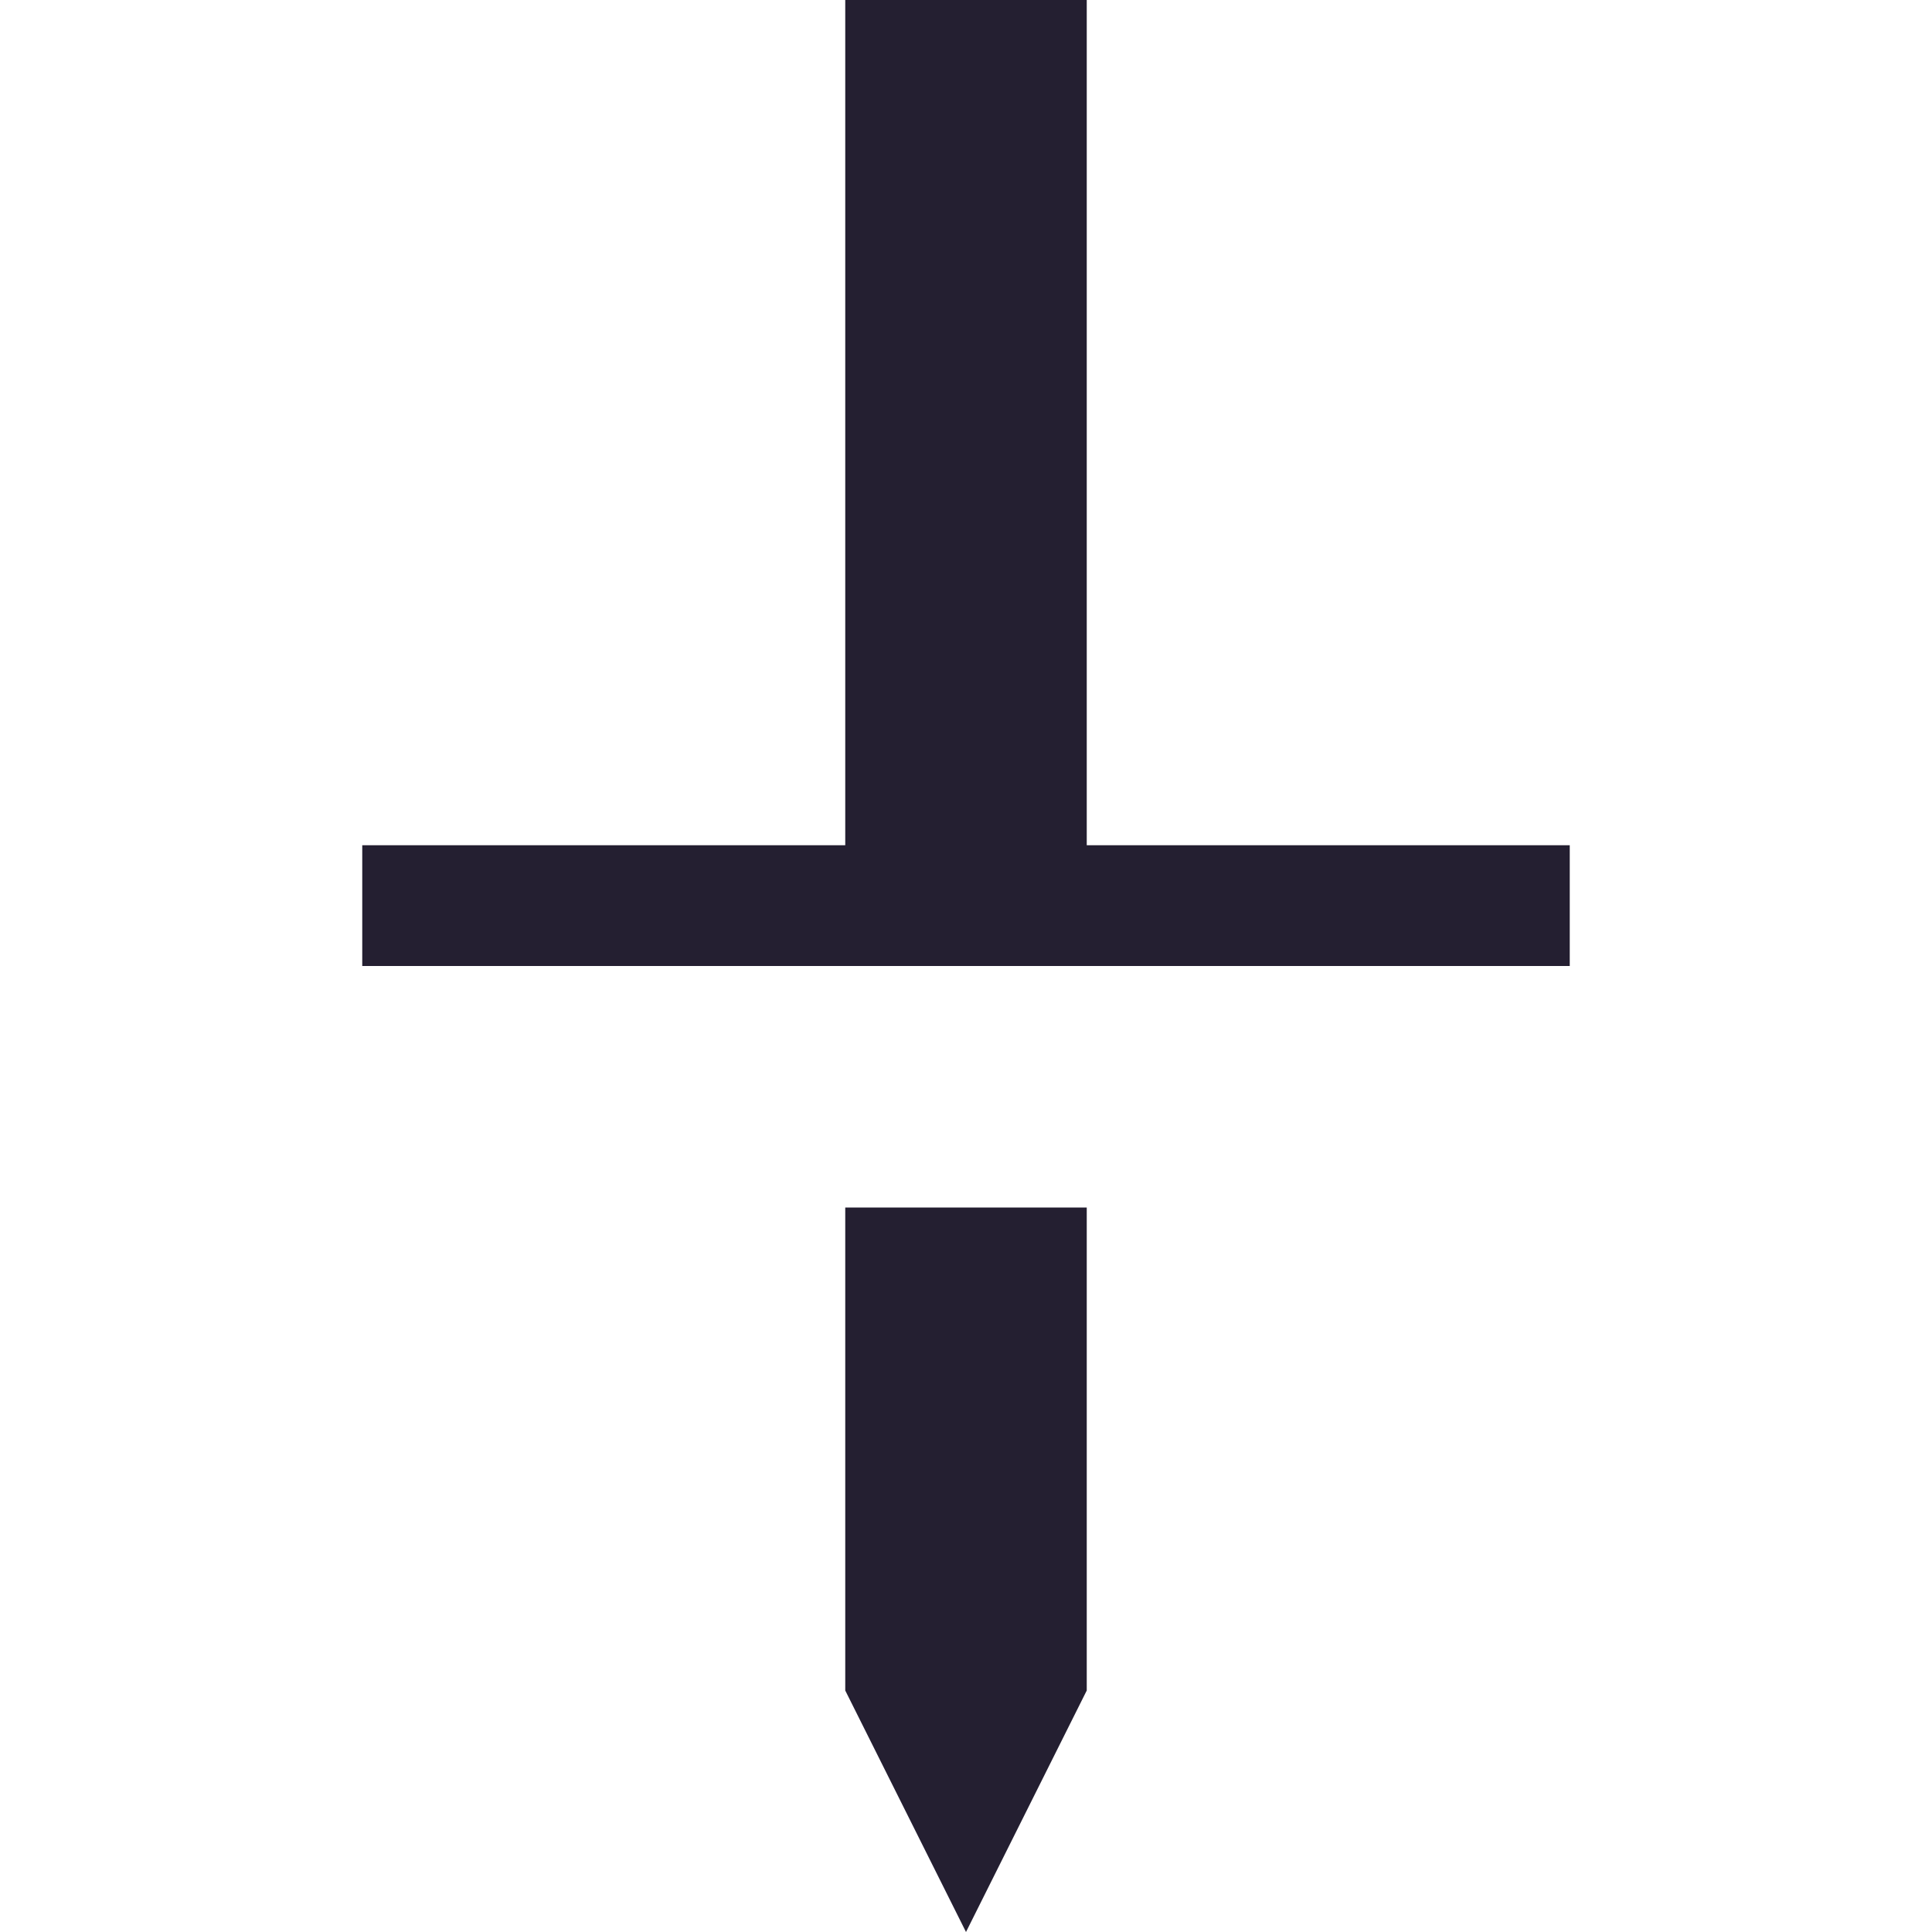
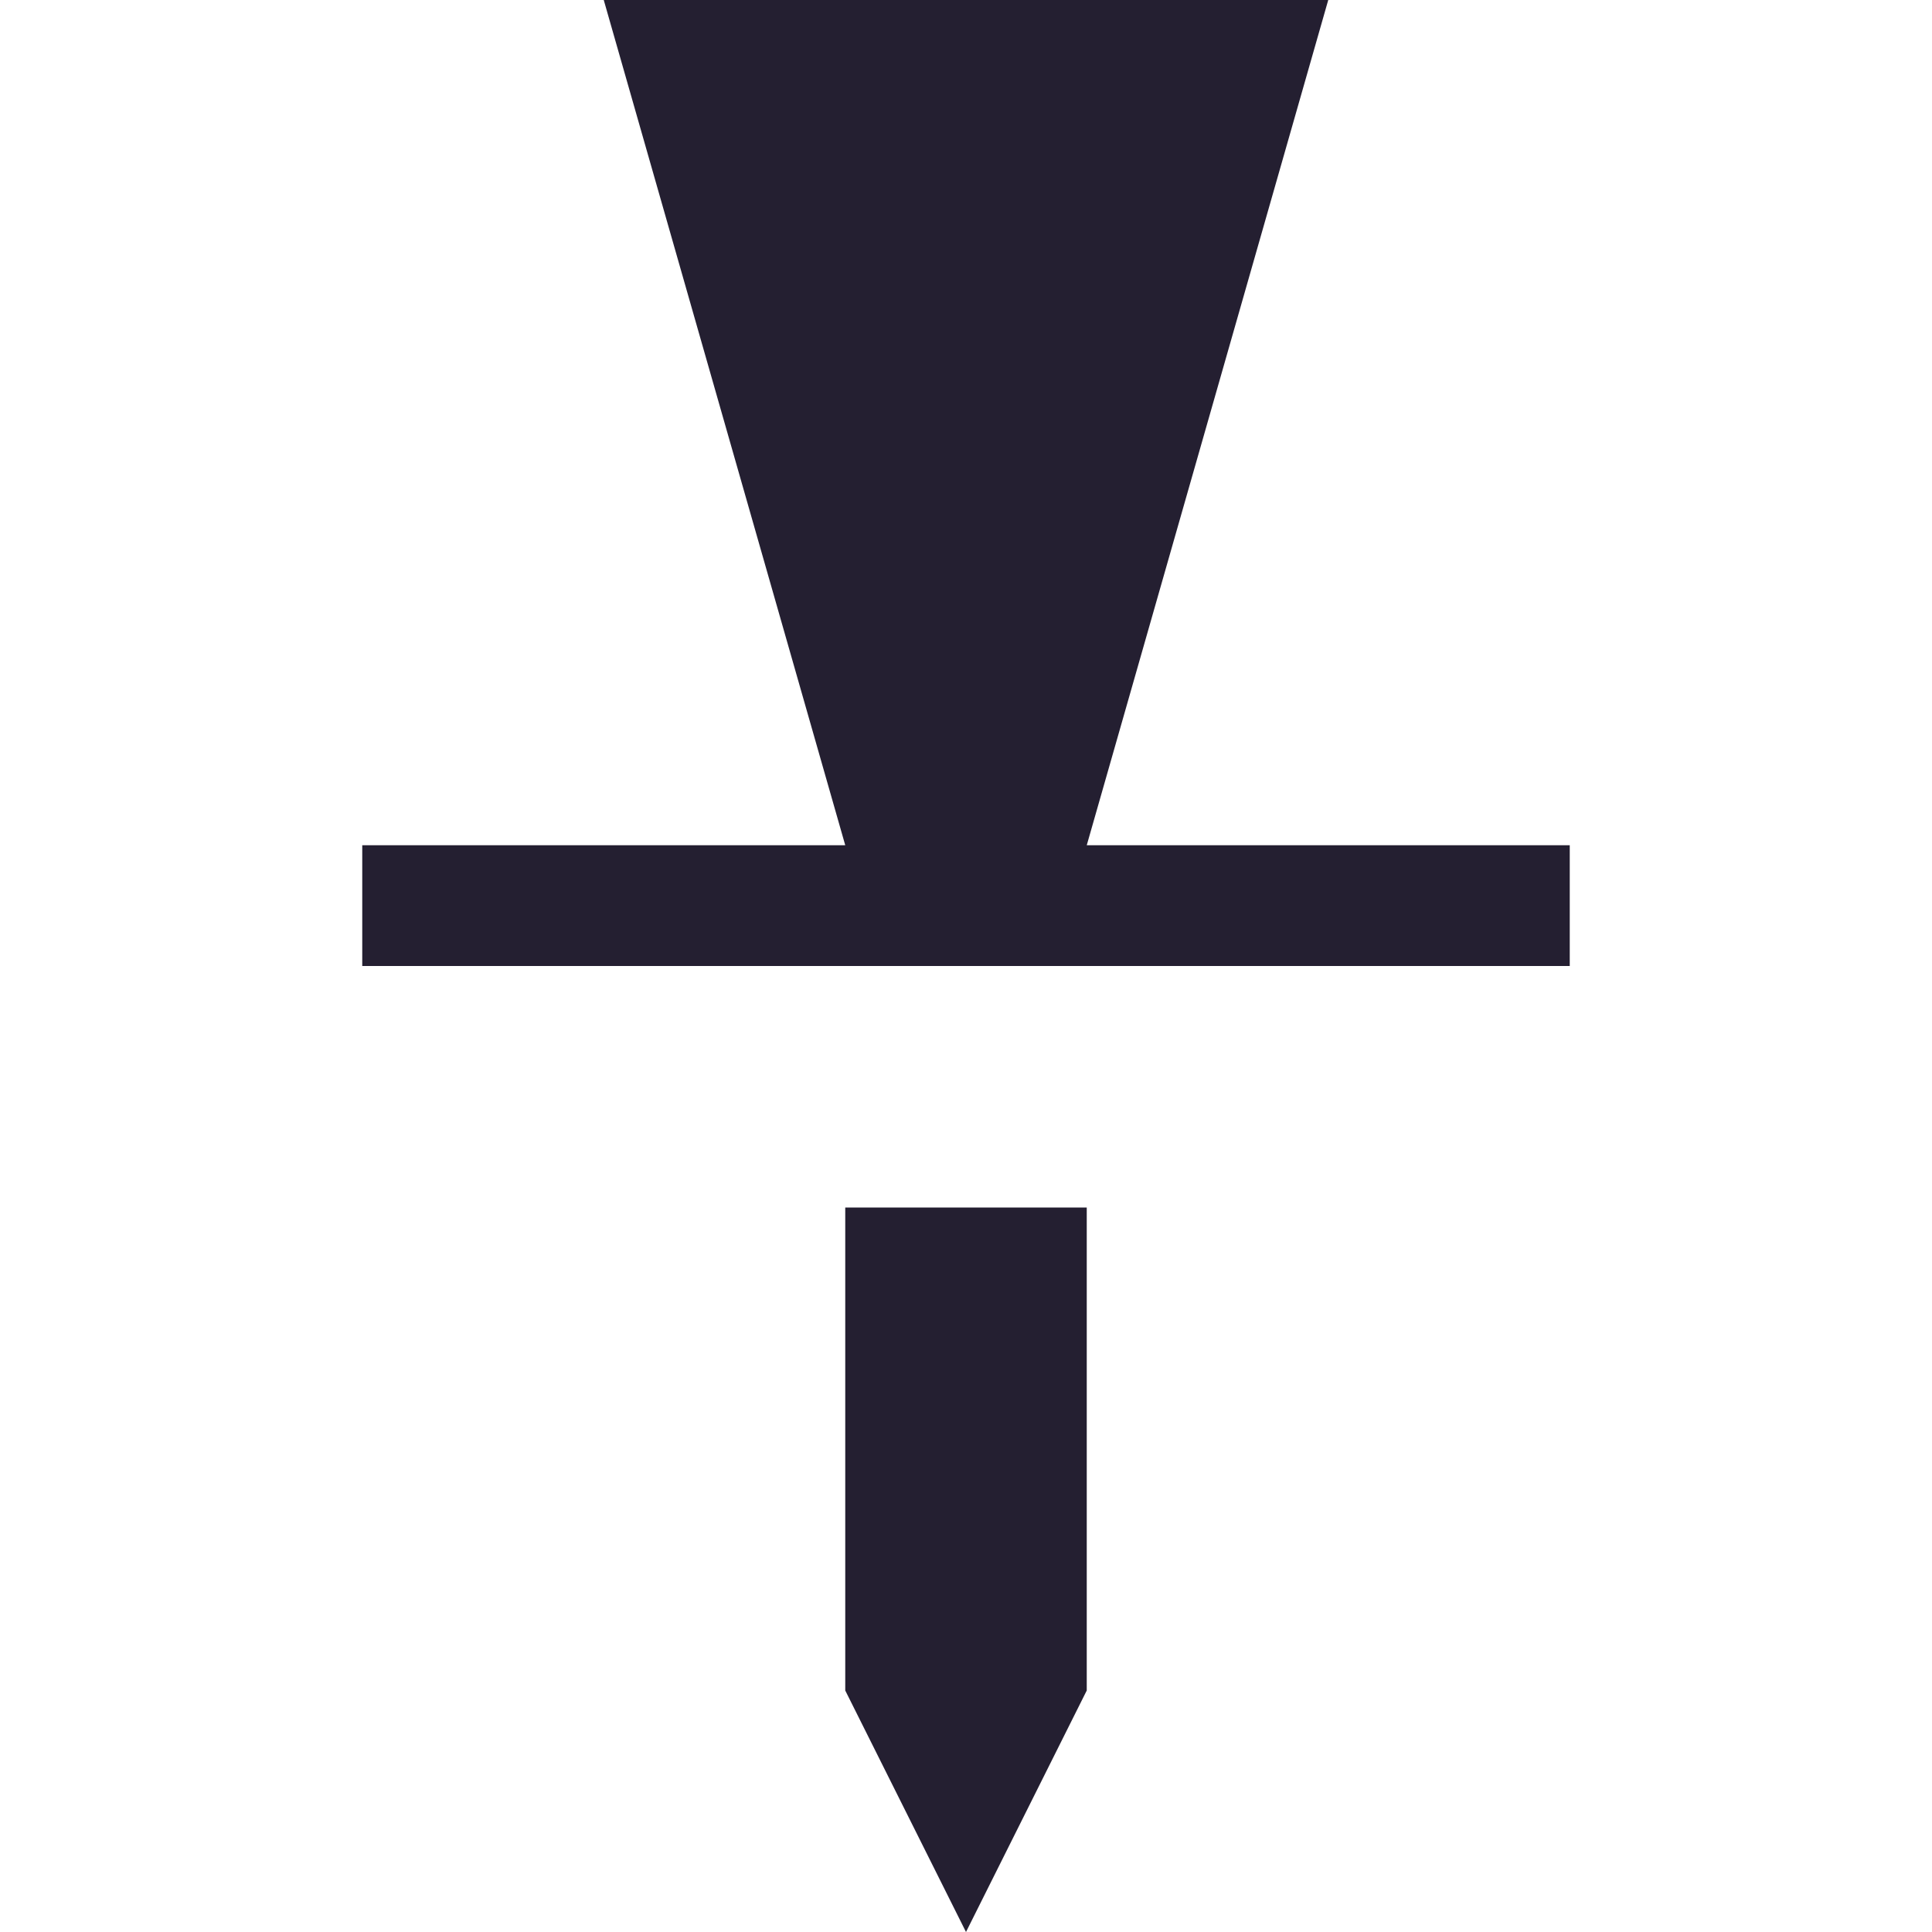
<svg xmlns="http://www.w3.org/2000/svg" height="16px" viewBox="0 0 16 16" width="16px" version="1.1" id="svg4">
  <defs id="defs8" />
-   <path d="M 7,0 V 7 H 3 V 8 H 13 V 7 H 9 V 0 Z m 0,10 v 4 l 1,2 1,-2 v -4 z" fill="#2e3436" id="path2" style="fill:#241f31" />
+   <path d="M 5,0 7,7 H 3 V 8 H 13 V 7 H 9 l 2,-7 z m 2,10 v 4 l 1,2 1,-2 v -4 z" fill="#2e3436" id="path2" style="fill:#241f31" />
</svg>
